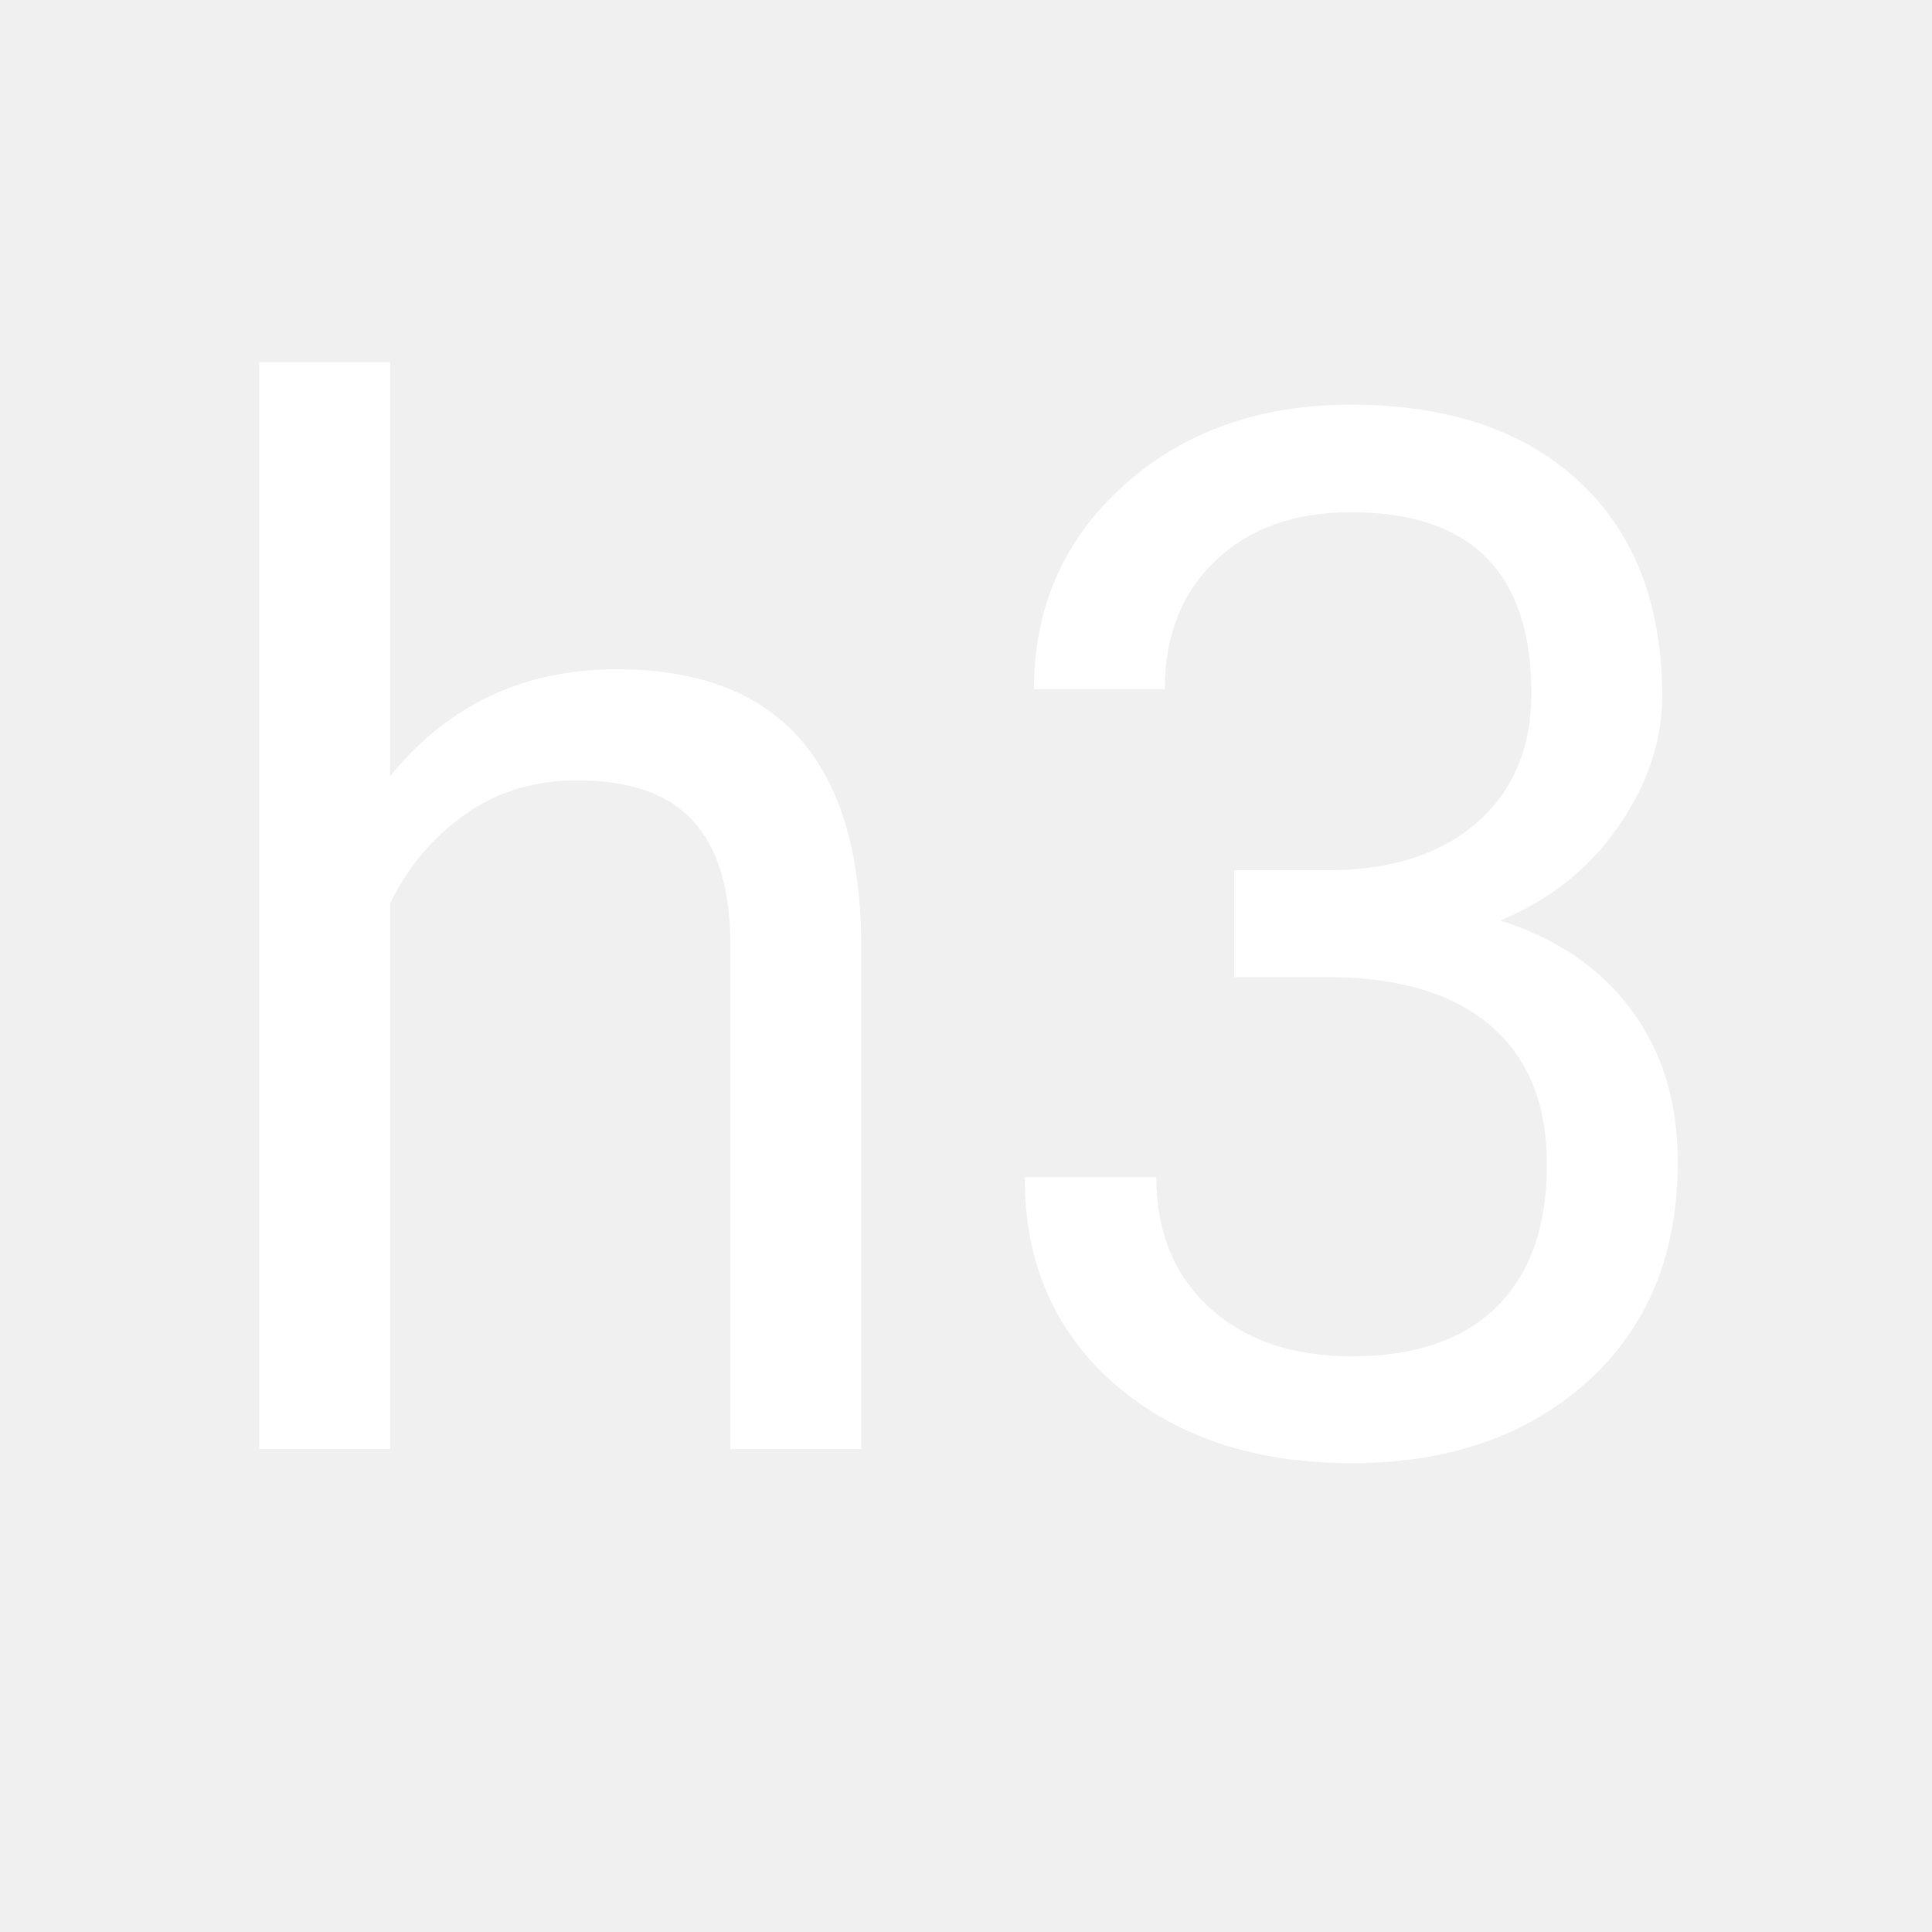
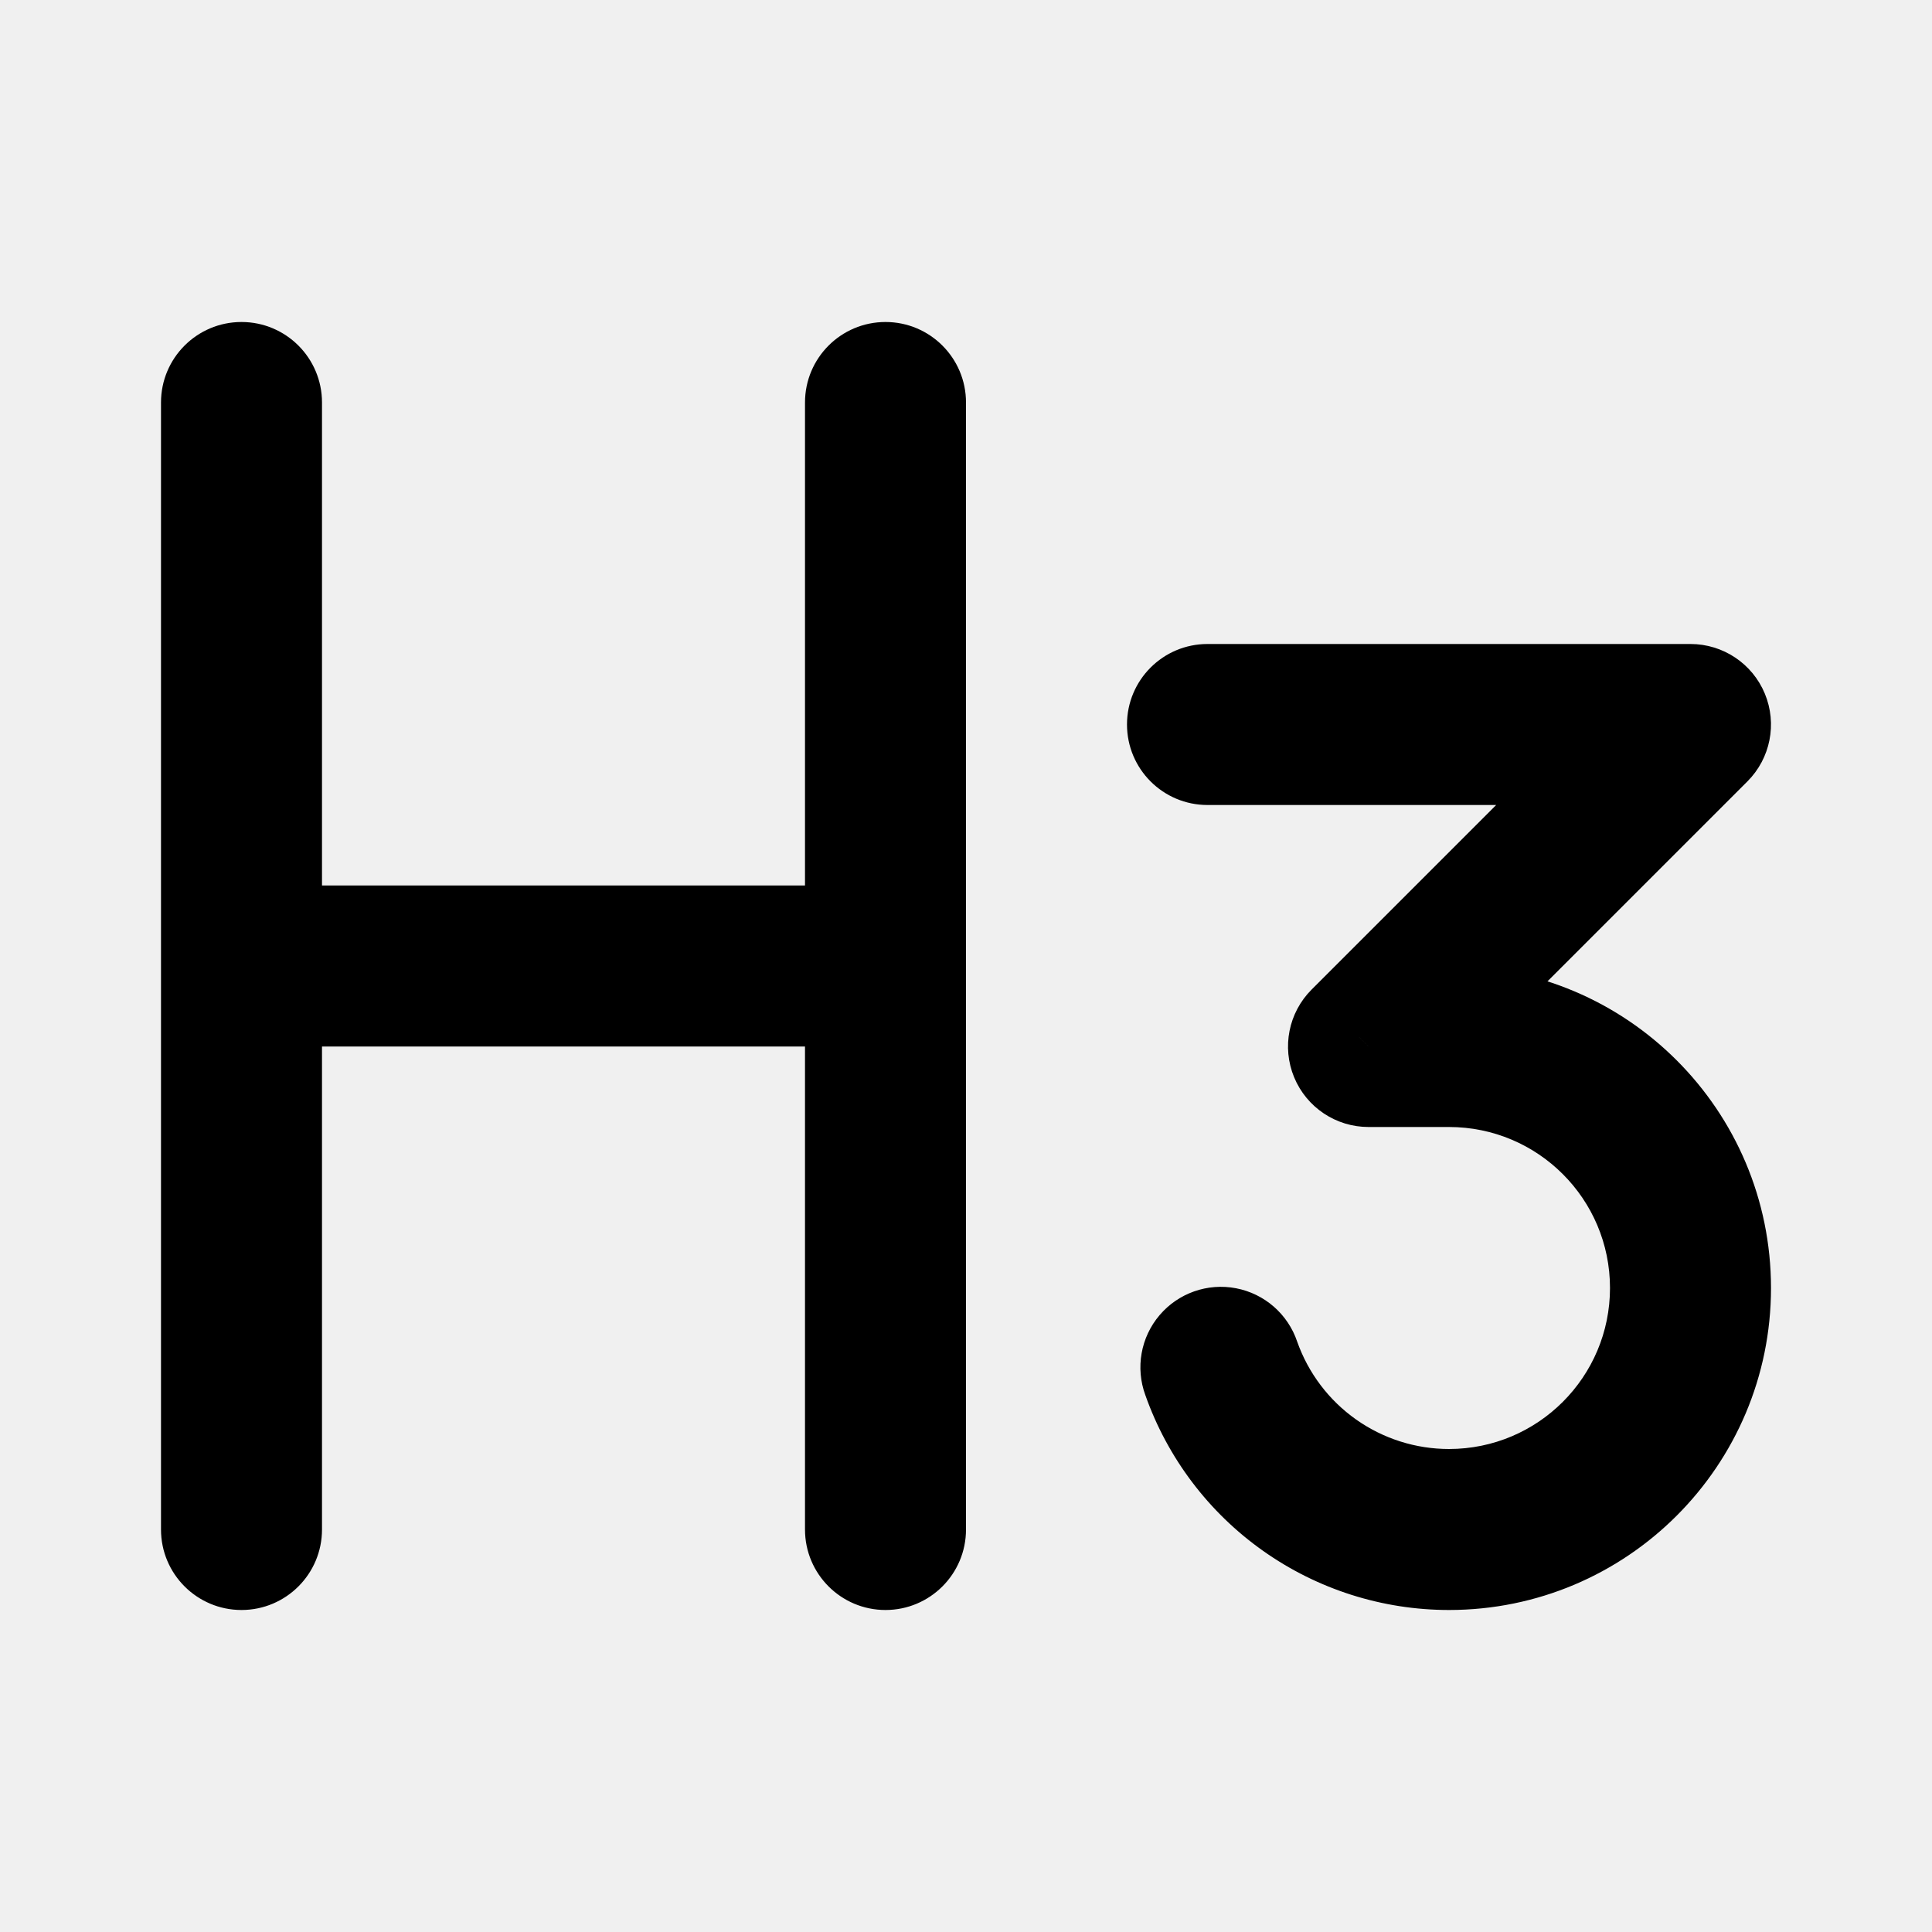
- <svg xmlns="http://www.w3.org/2000/svg" width="24" height="24" viewBox="0 0 24 24" fill="none">
-   <path d="M4.846 9.642C5.566 8.757 6.504 8.314 7.658 8.314C9.668 8.314 10.682 9.448 10.699 11.716V18H9.073V11.707C9.067 11.021 8.909 10.515 8.599 10.187C8.294 9.858 7.816 9.694 7.166 9.694C6.639 9.694 6.176 9.835 5.777 10.116C5.379 10.398 5.068 10.767 4.846 11.224V18H3.22V4.5H4.846V9.642Z" fill="white" />
-   <path d="M15.331 10.81H16.553C17.32 10.799 17.924 10.597 18.363 10.204C18.803 9.812 19.023 9.281 19.023 8.613C19.023 7.113 18.275 6.363 16.781 6.363C16.078 6.363 15.516 6.565 15.094 6.97C14.678 7.368 14.47 7.898 14.47 8.561H12.844C12.844 7.547 13.213 6.706 13.951 6.038C14.695 5.364 15.639 5.027 16.781 5.027C17.988 5.027 18.935 5.347 19.62 5.985C20.306 6.624 20.648 7.512 20.648 8.648C20.648 9.205 20.467 9.744 20.104 10.266C19.746 10.787 19.257 11.177 18.636 11.435C19.339 11.657 19.881 12.026 20.262 12.542C20.648 13.058 20.842 13.688 20.842 14.432C20.842 15.58 20.467 16.491 19.717 17.165C18.967 17.839 17.991 18.176 16.79 18.176C15.589 18.176 14.61 17.851 13.854 17.2C13.104 16.55 12.729 15.691 12.729 14.625H14.364C14.364 15.299 14.584 15.838 15.023 16.242C15.463 16.646 16.052 16.849 16.79 16.849C17.575 16.849 18.176 16.644 18.592 16.233C19.008 15.823 19.216 15.234 19.216 14.467C19.216 13.723 18.987 13.151 18.53 12.753C18.073 12.354 17.414 12.149 16.553 12.138H15.331V10.81Z" fill="white" />
+ <svg xmlns="http://www.w3.org/2000/svg" width="24" height="24" fill="none">
+   <path d="M15 8a1 1 0 1 0 0 2V8Zm6 1 .707.707A1 1 0 0 0 21 8v1Zm-4 4-.707-.707A1 1 0 0 0 17 14v-1Zm-.886 3.666a1 1 0 1 0-1.886.665l1.886-.665ZM4 5a1 1 0 0 0-2 0h2ZM2 19a1 1 0 1 0 2 0H2ZM12 5a1 1 0 1 0-2 0h2Zm-2 14a1 1 0 1 0 2 0h-2Zm5-9h6V8h-6v2Zm5.293-1.707-4 4 1.414 1.414 4-4-1.414-1.414ZM17 14h1v-2h-1v2Zm1 0a2 2 0 0 1 2 2h2a4 4 0 0 0-4-4v2Zm2 2a2 2 0 0 1-2 2v2a4 4 0 0 0 4-4h-2Zm-2 2a2 2 0 0 1-1.155-.367l-1.155 1.632A4 4 0 0 0 18 20v-2Zm-1.155-.367a2 2 0 0 1-.731-.967l-1.886.665a4 4 0 0 0 1.462 1.934l1.155-1.632ZM2 5v7h2V5H2Zm2 14v-7H2v7h2Zm6-14v7h2V5h-2Zm2 14v-7h-2v7h2Zm-9-6h8v-2H3v2Z" fill="currentColor" />
</svg>
